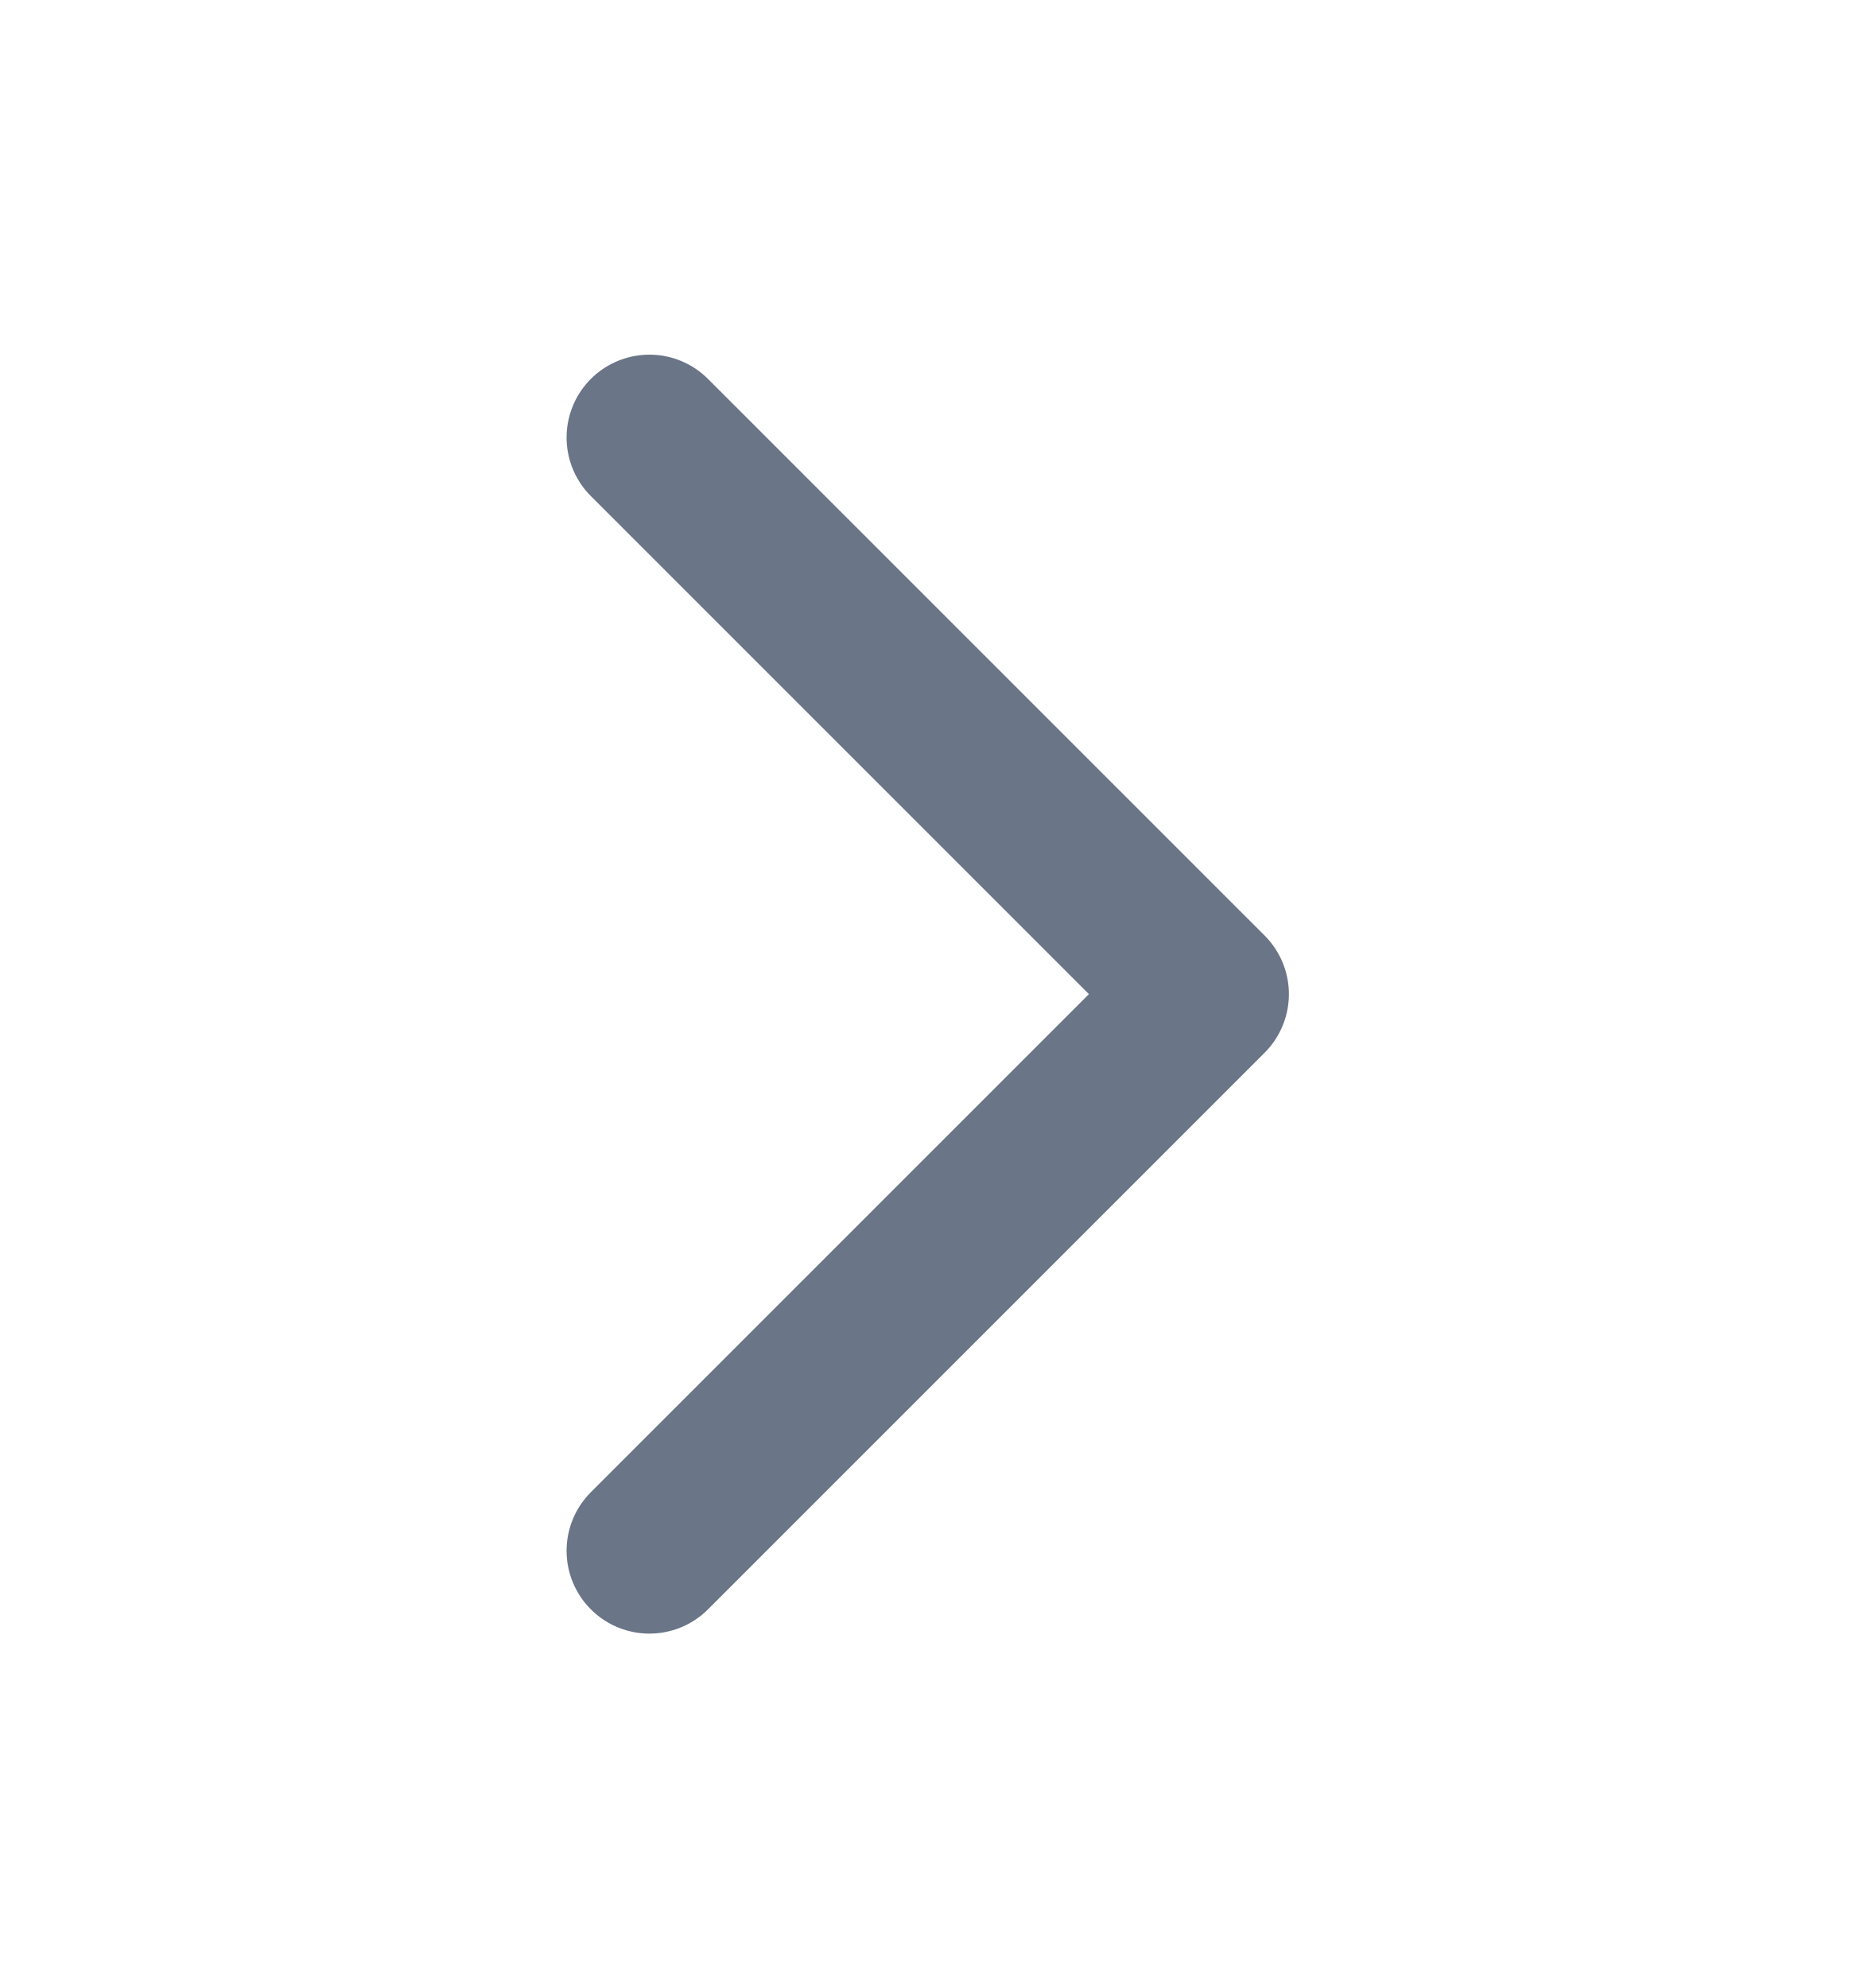
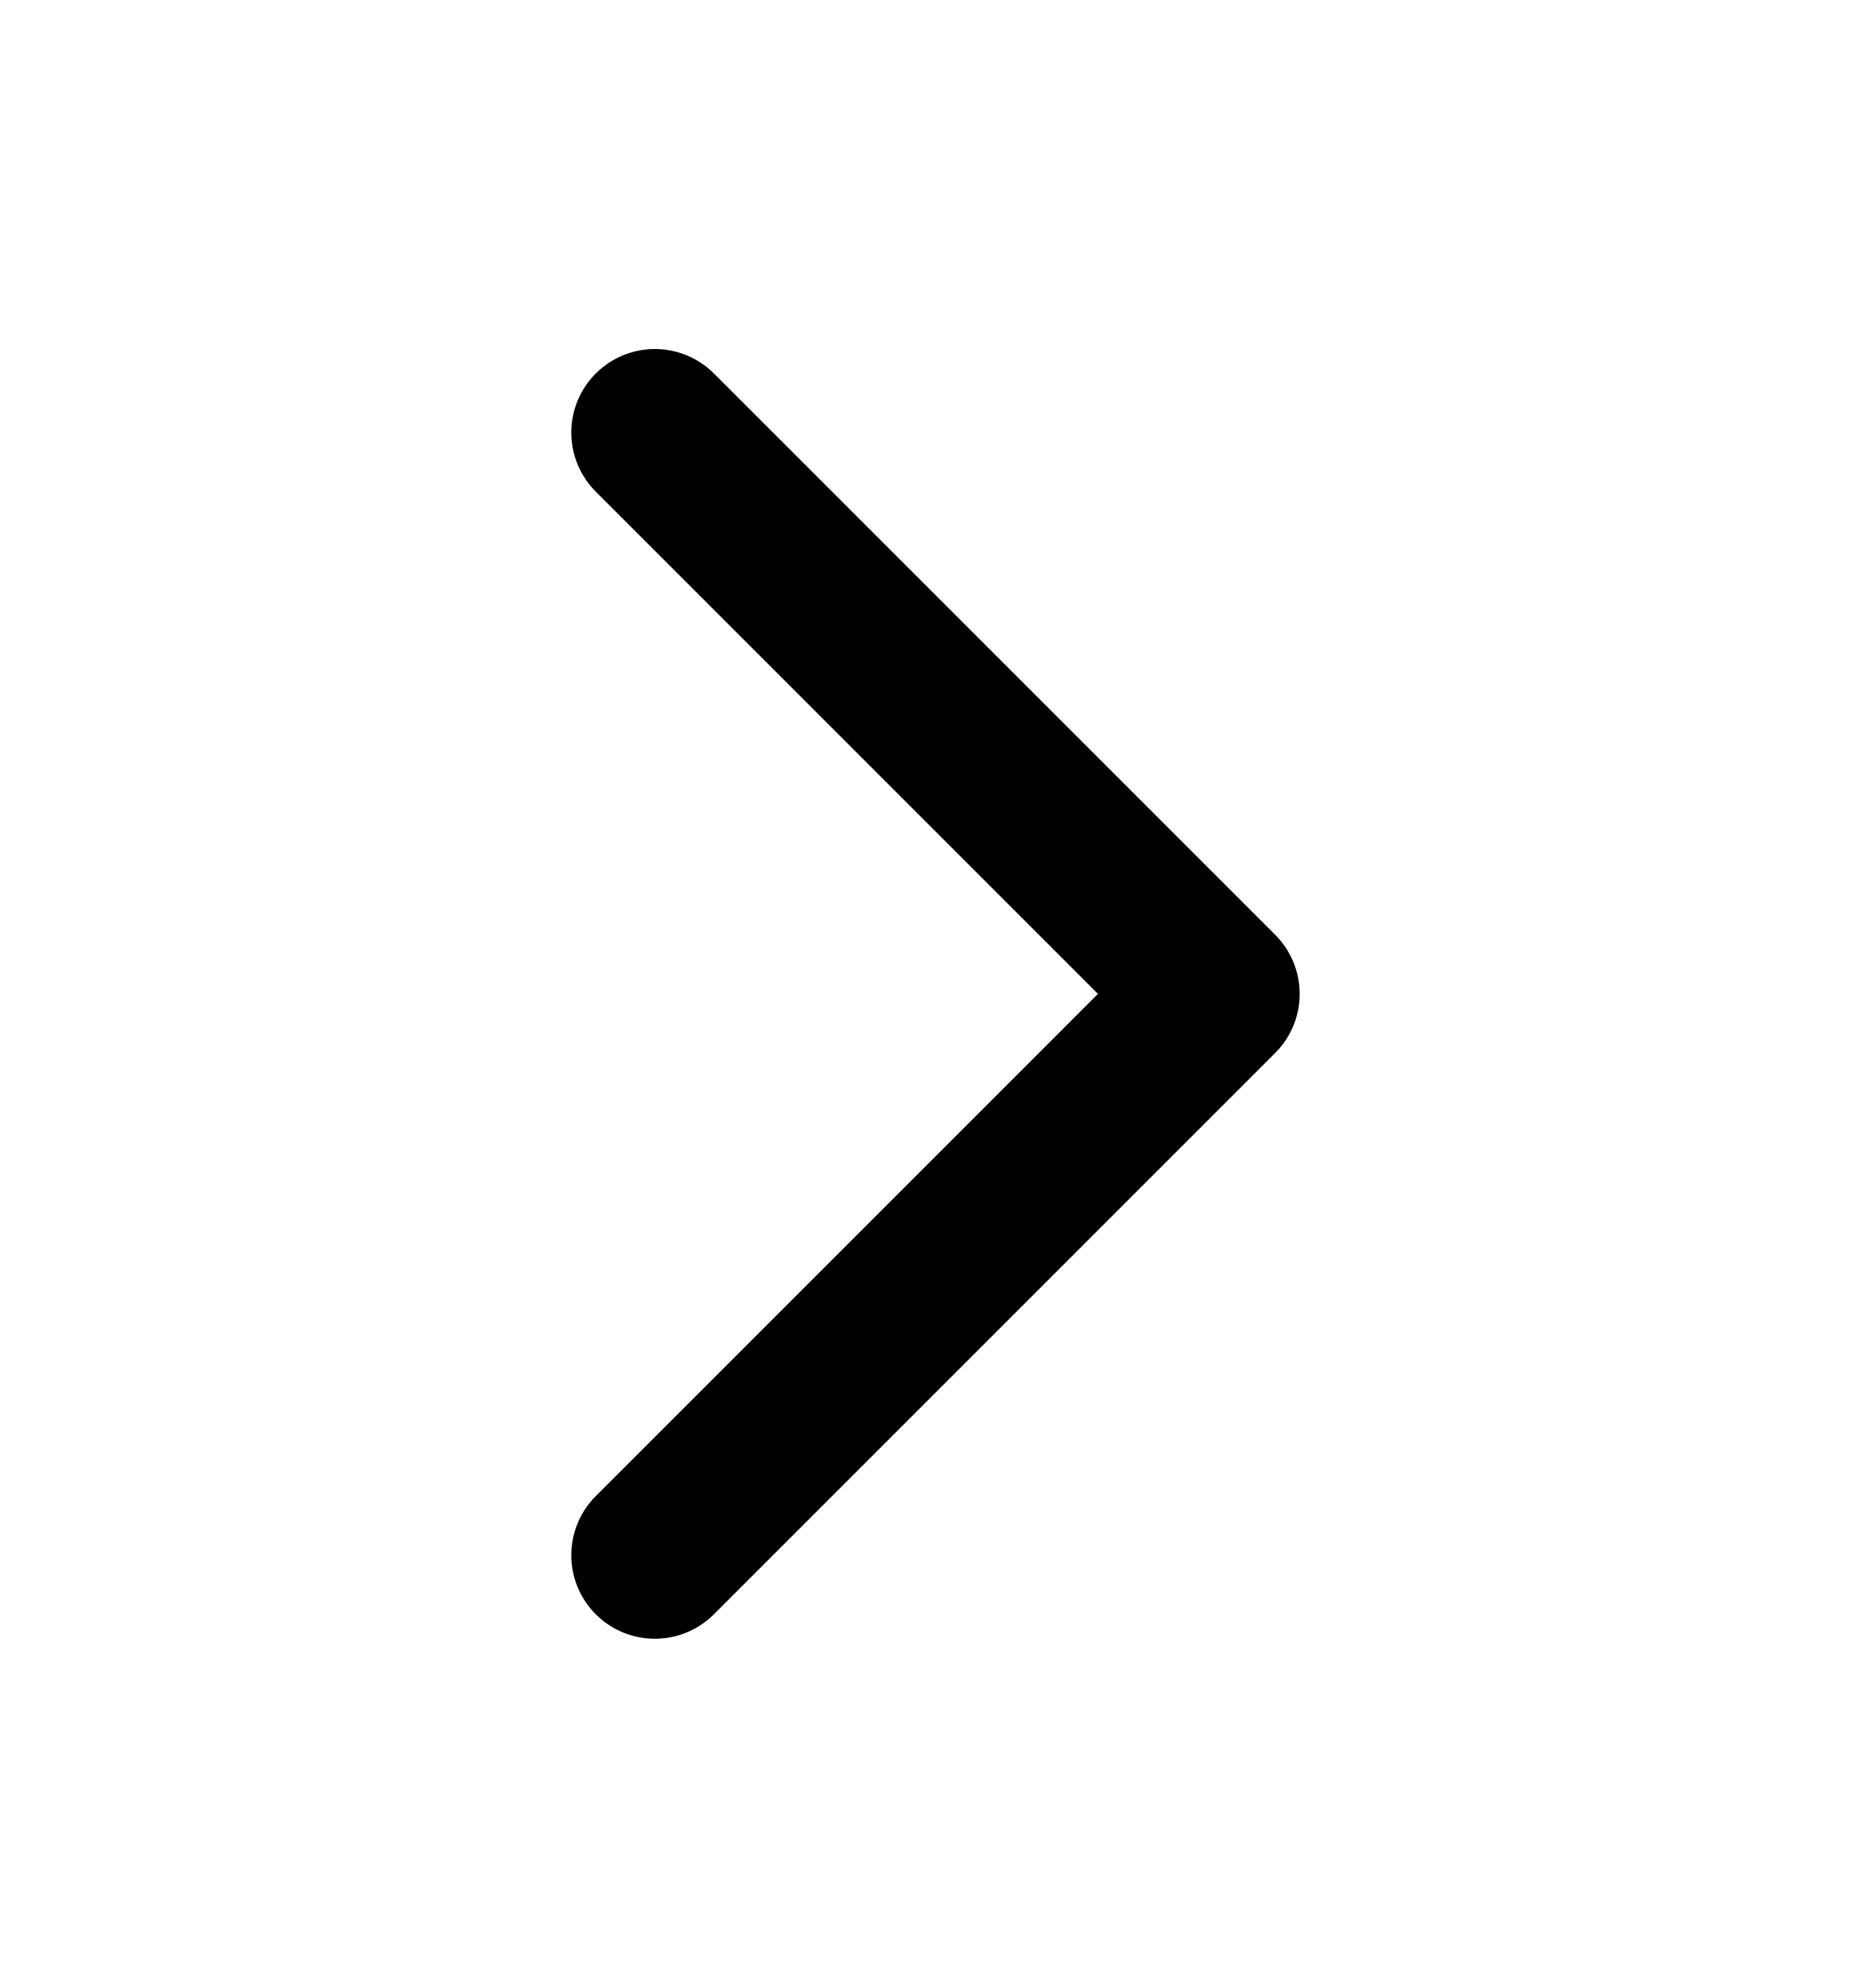
- <svg xmlns="http://www.w3.org/2000/svg" width="14" height="15" viewBox="0 0 14 15" fill="none">
-   <path d="M4.9 3.301L9.1 7.501L4.9 11.701" stroke="#6A7587" stroke-width="1.25" stroke-linecap="round" stroke-linejoin="round" />
+ <svg xmlns="http://www.w3.org/2000/svg" width="16" height="17" viewBox="0 0 16 17" fill="none">
+   <path d="M5.6 3.699L10.4 8.499L5.6 13.299" stroke="currentColor" stroke-width="1.429" stroke-linecap="round" stroke-linejoin="round" />
</svg>
